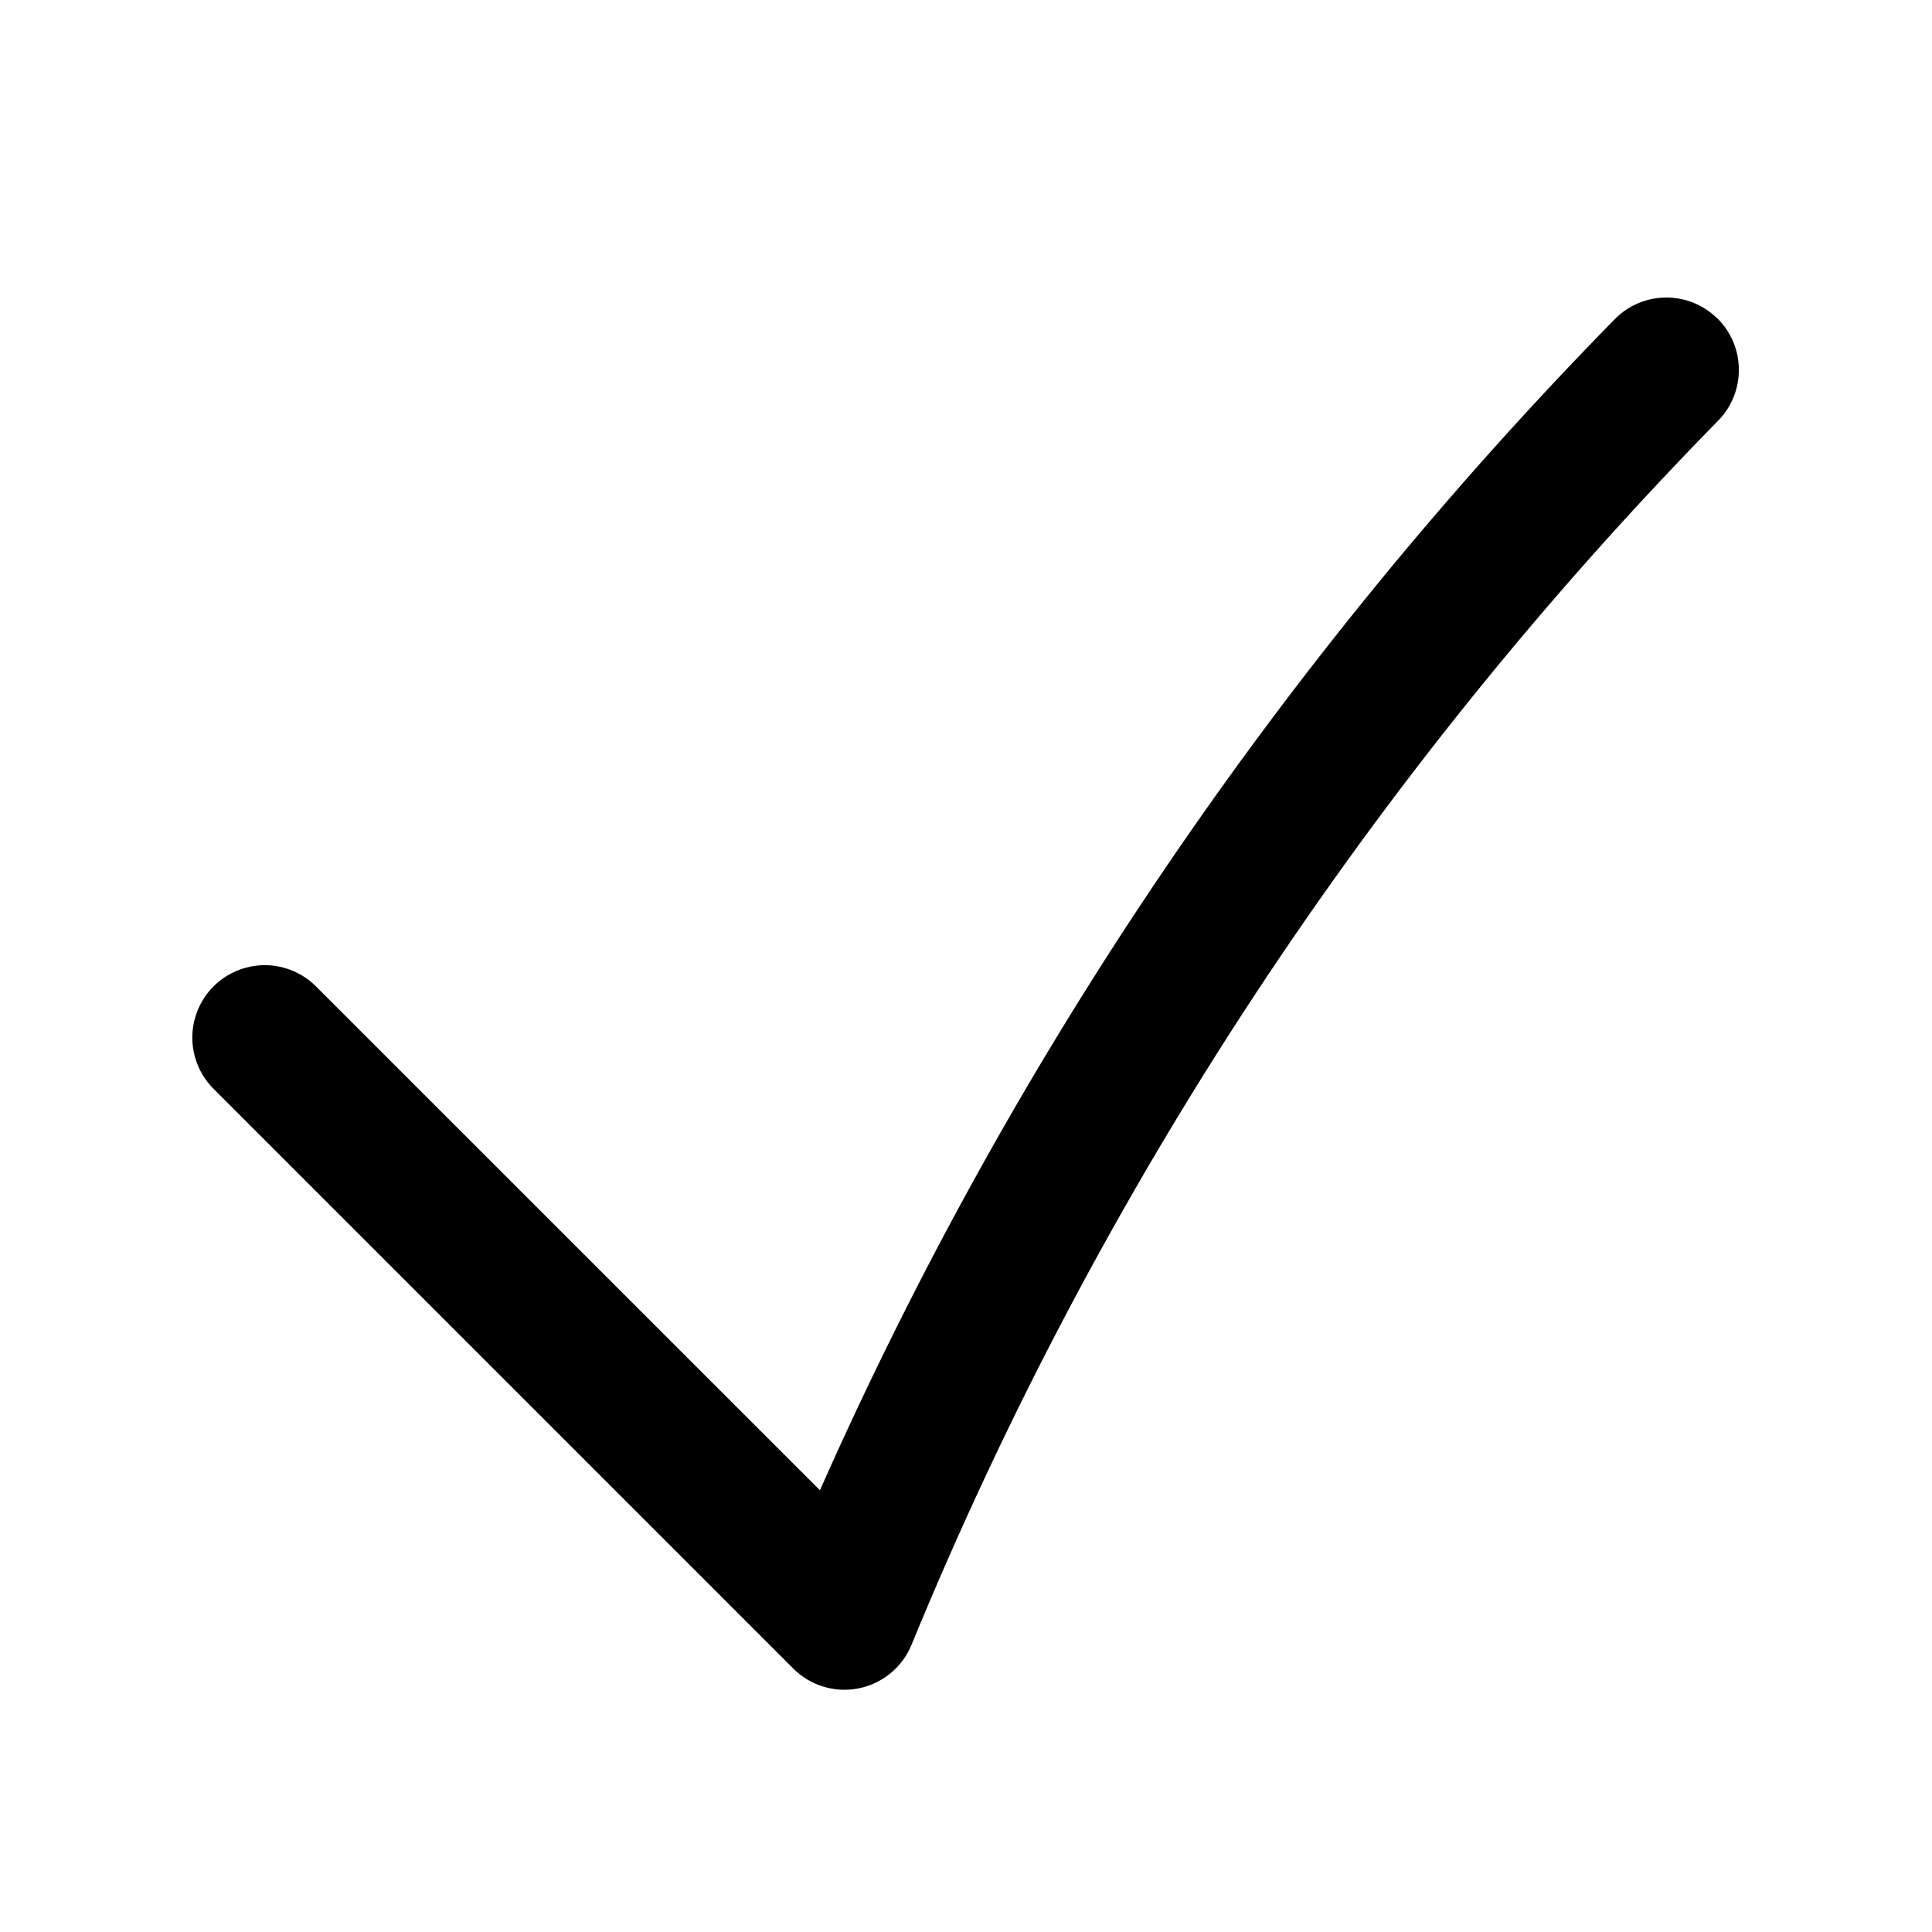
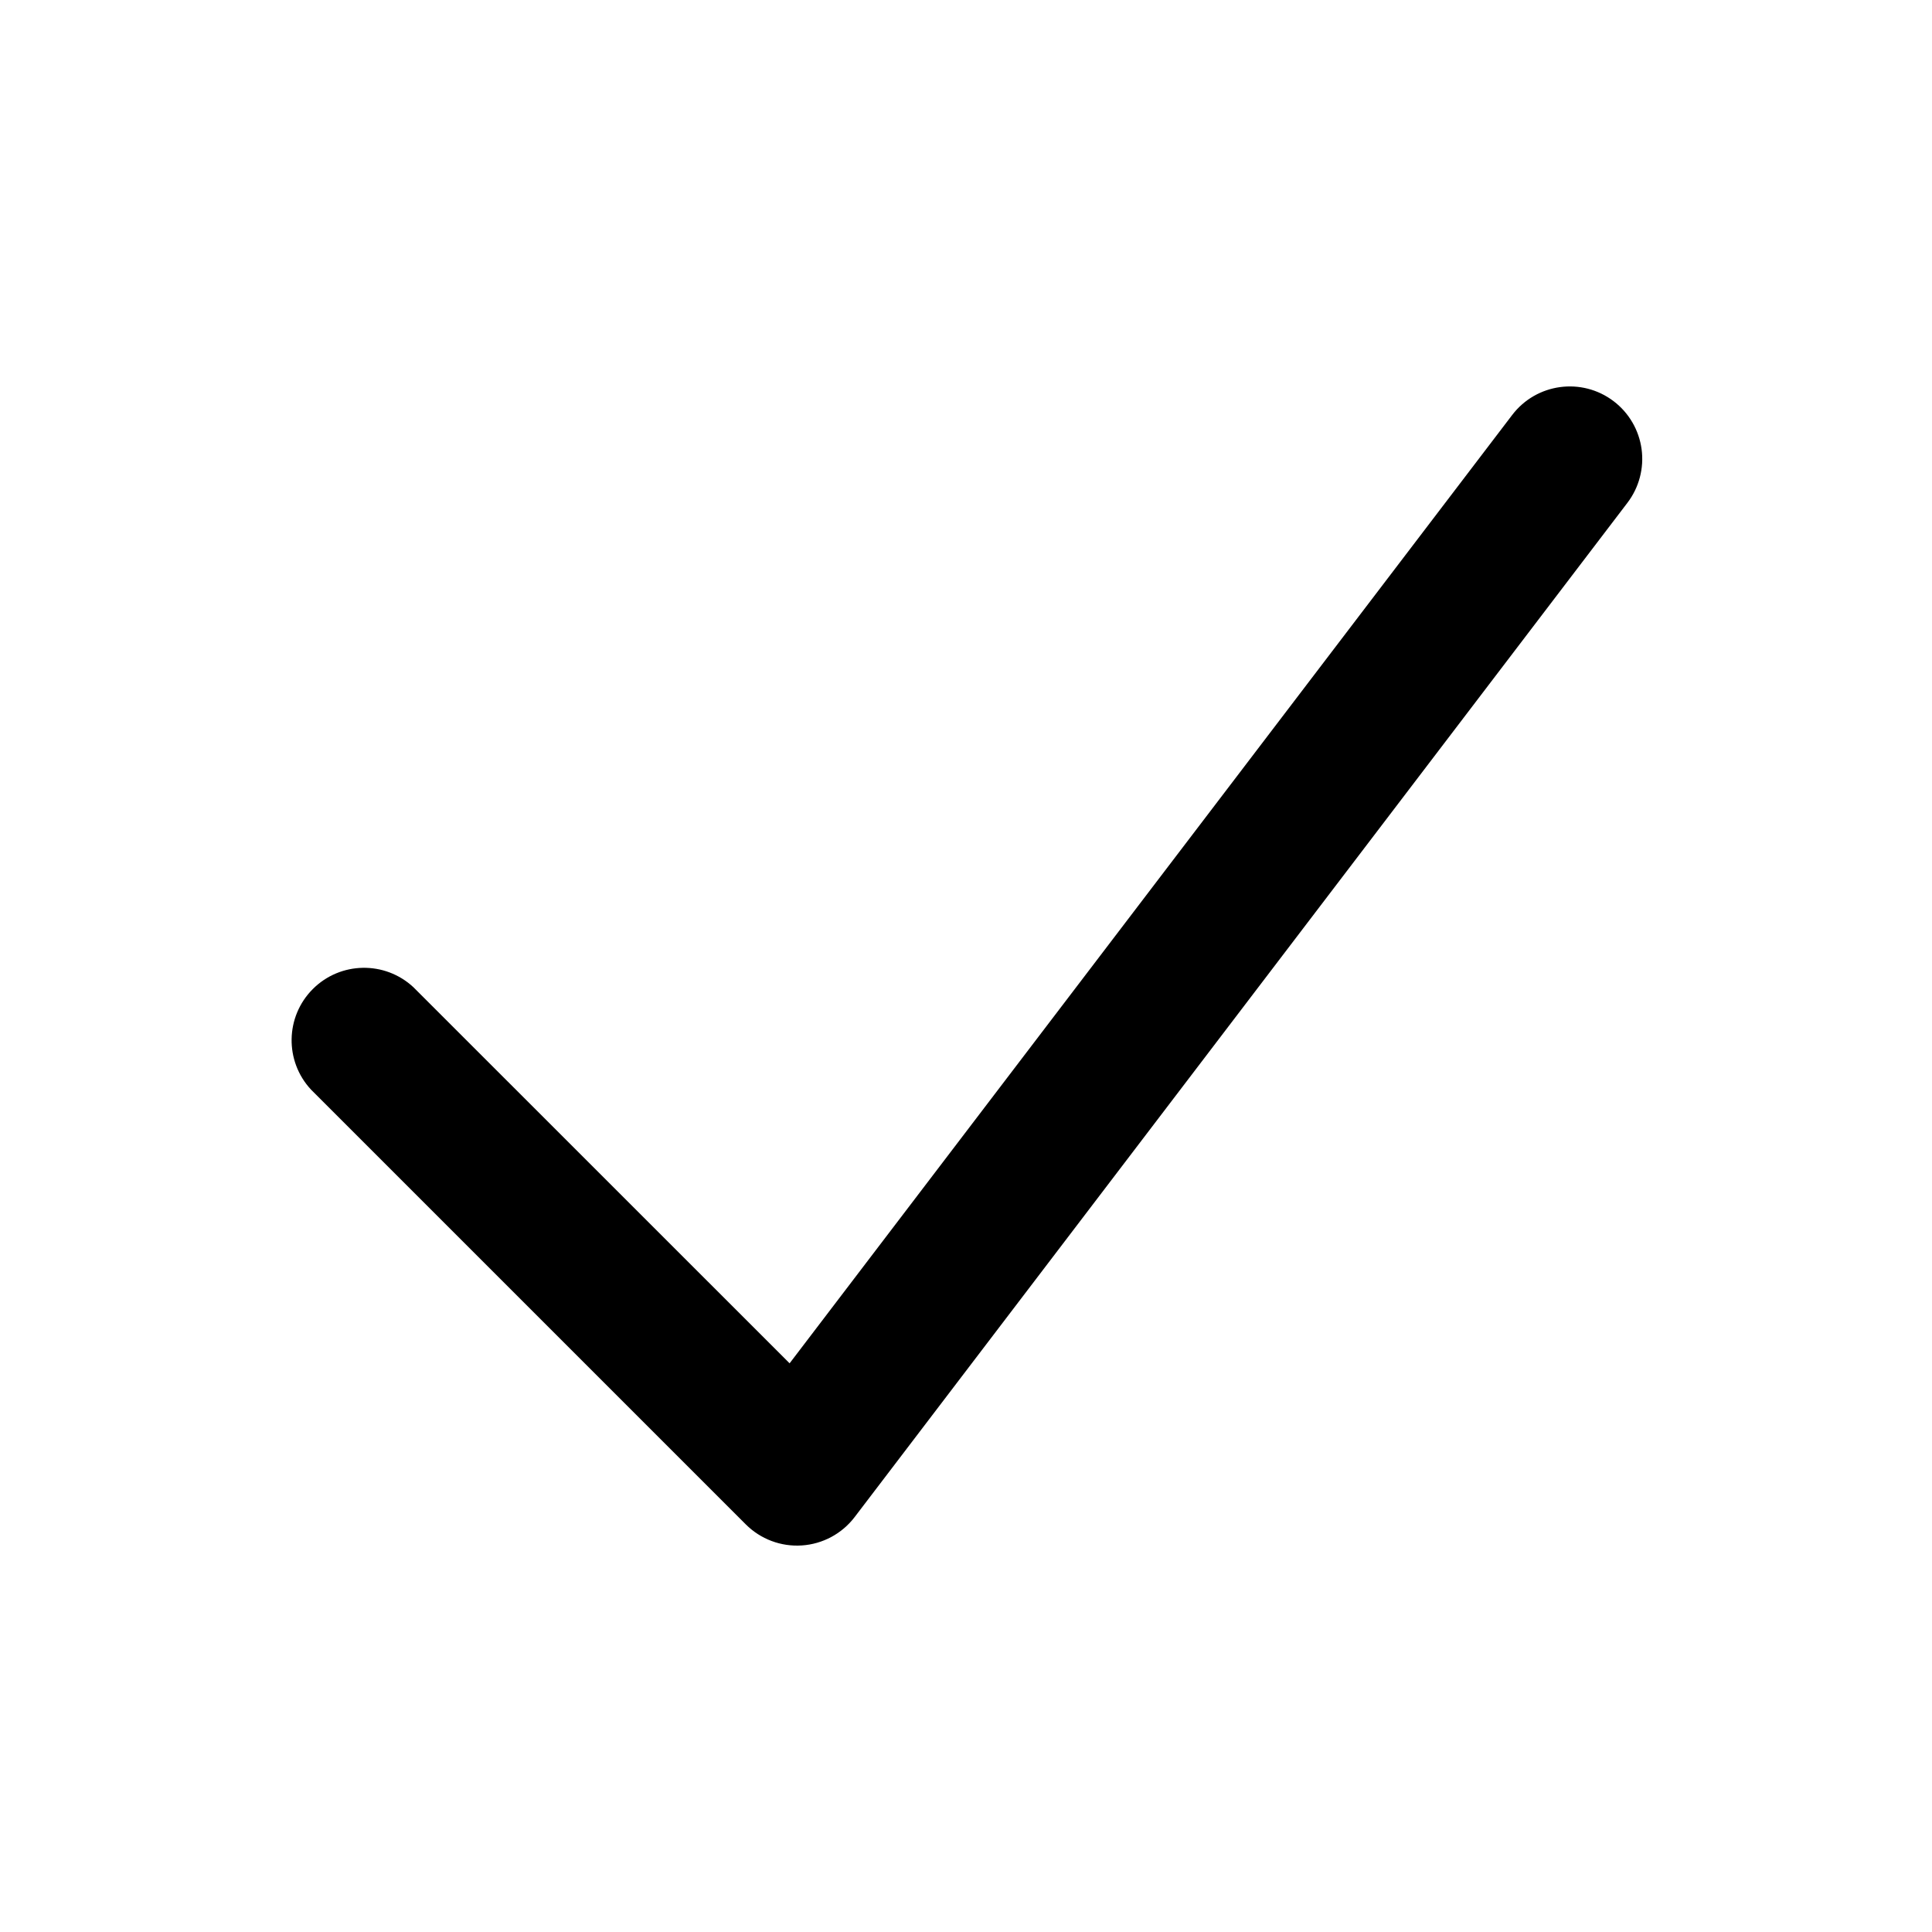
<svg xmlns="http://www.w3.org/2000/svg" viewBox="0 0 20 20" fill="currentColor" aria-hidden="true">
-   <path fill-rule="evenodd" d="M17.776 3.294c.296.29.3.765.01 1.061a39.55 39.55 0 00-8.35 12.672.75.75 0 01-1.224.246L2.22 11.281a.75.75 0 111.06-1.061l5.208 5.207a41.072 41.072 0 018.227-12.122.75.75 0 011.061-.01z" clip-rule="evenodd" />
+   <path fill-rule="evenodd" d="M16.704 4.153a.75.75 0 01.143 1.052l-8 10.5a.75.75 0 01-1.127.075l-4.5-4.5a.75.75 0 011.06-1.06l3.894 3.893 7.48-9.817a.75.75 0 011.05-.143z" clip-rule="evenodd" />
</svg>
